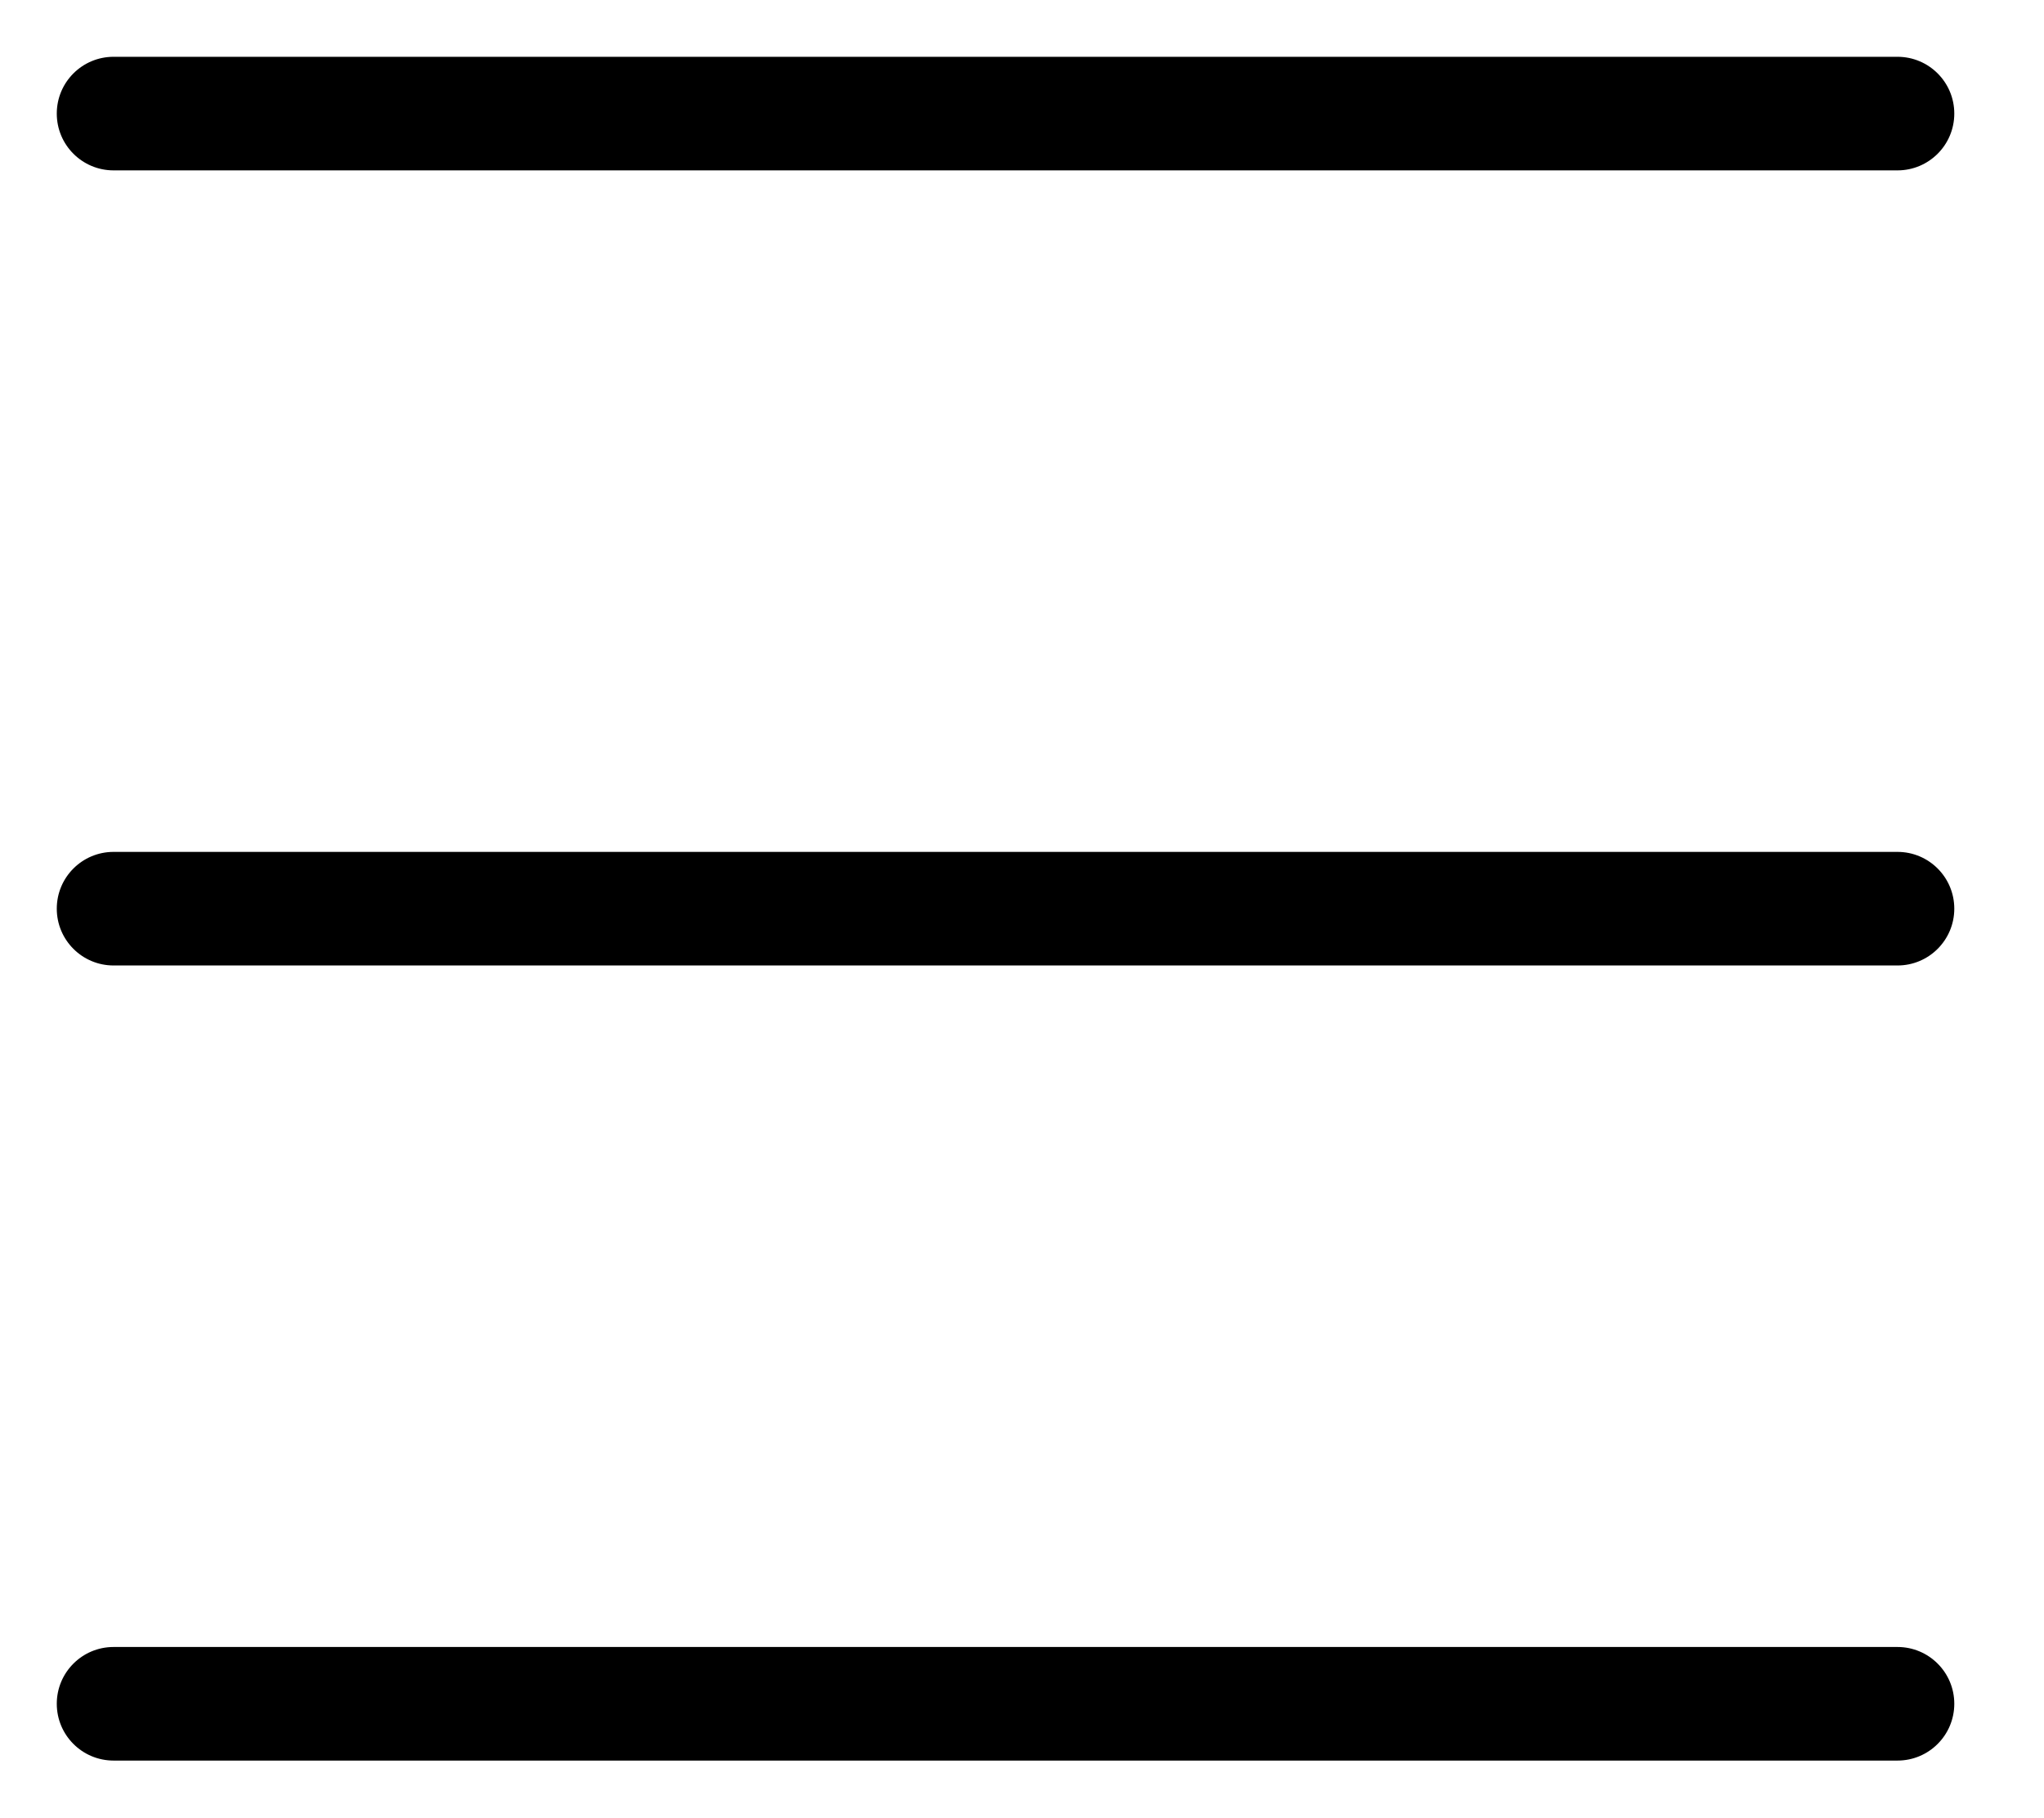
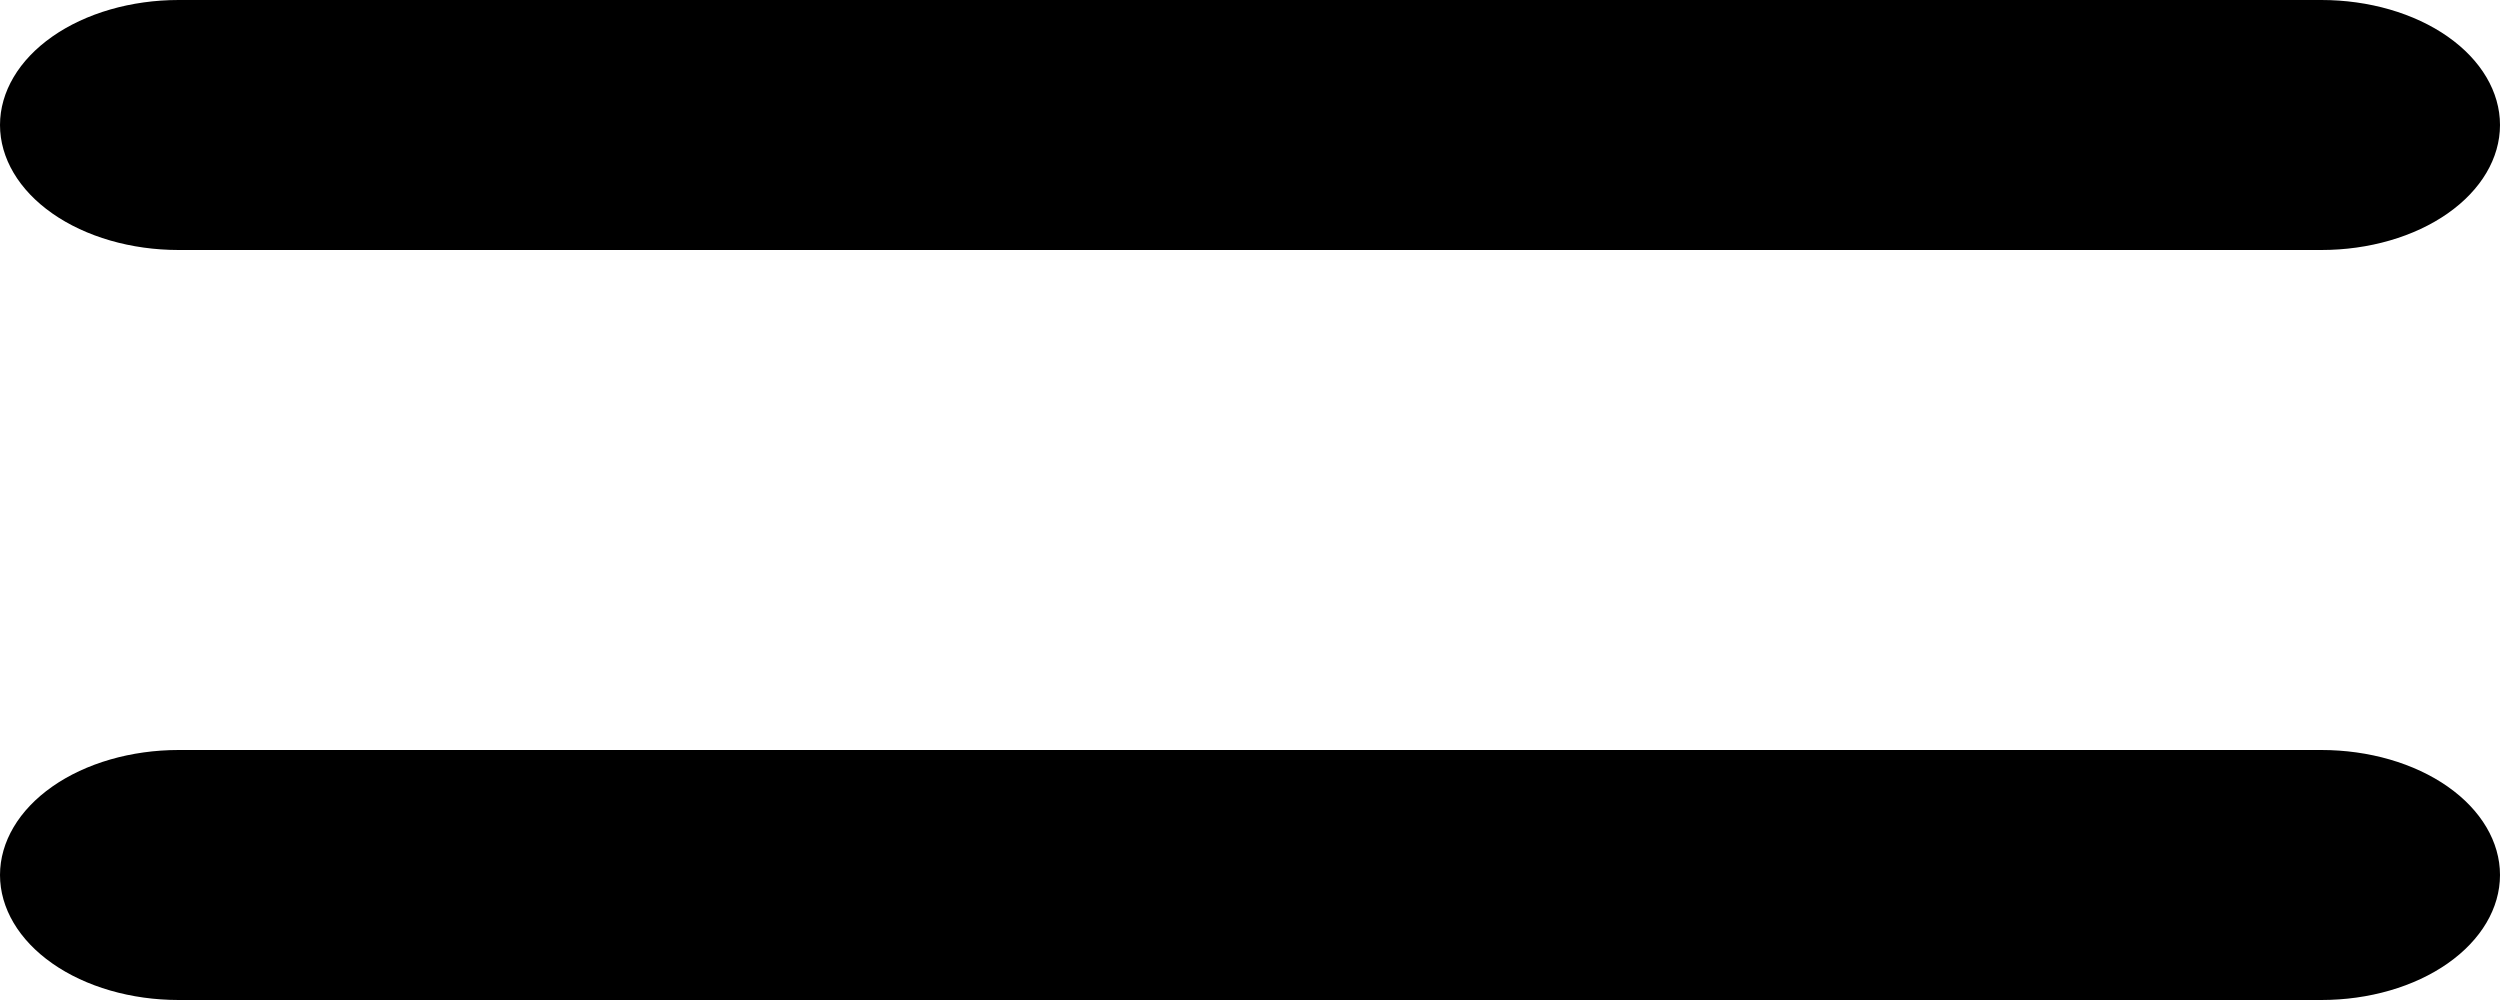
- <svg xmlns="http://www.w3.org/2000/svg" fill="none" class="icon icon-hamburger" viewBox="0 0 18 16">
-   <path fill="currentColor" d="M1 .5a.5.5 0 1 0 0 1h15.71a.5.5 0 0 0 0-1zM.5 8a.5.5 0 0 1 .5-.5h15.71a.5.5 0 0 1 0 1H1A.5.5 0 0 1 .5 8m0 7a.5.5 0 0 1 .5-.5h15.71a.5.5 0 0 1 0 1H1a.5.5 0 0 1-.5-.5" />
+ <svg xmlns="http://www.w3.org/2000/svg" fill="none" class="icon icon-hamburger" viewBox="0 0 20 8">
+   <path fill="currentColor" d="M0 1C0 0.735 0.151 0.48 0.418 0.293C0.686 0.105 1.05 0 1.429 0H18.571C18.95 0 19.314 0.105 19.582 0.293C19.849 0.48 20 0.735 20 1C20 1.265 19.849 1.52 19.582 1.707C19.314 1.895 18.95 2 18.571 2H1.429C1.05 2 0.686 1.895 0.418 1.707C0.151 1.52 0 1.265 0 1ZM0 7C0 6.735 0.151 6.48 0.418 6.293C0.686 6.105 1.05 6 1.429 6H18.571C18.95 6 19.314 6.105 19.582 6.293C19.849 6.48 20 6.735 20 7C20 7.265 19.849 7.52 19.582 7.707C19.314 7.895 18.95 8 18.571 8H1.429C1.05 8 0.686 7.895 0.418 7.707C0.151 7.52 0 7.265 0 7Z" />
</svg>
